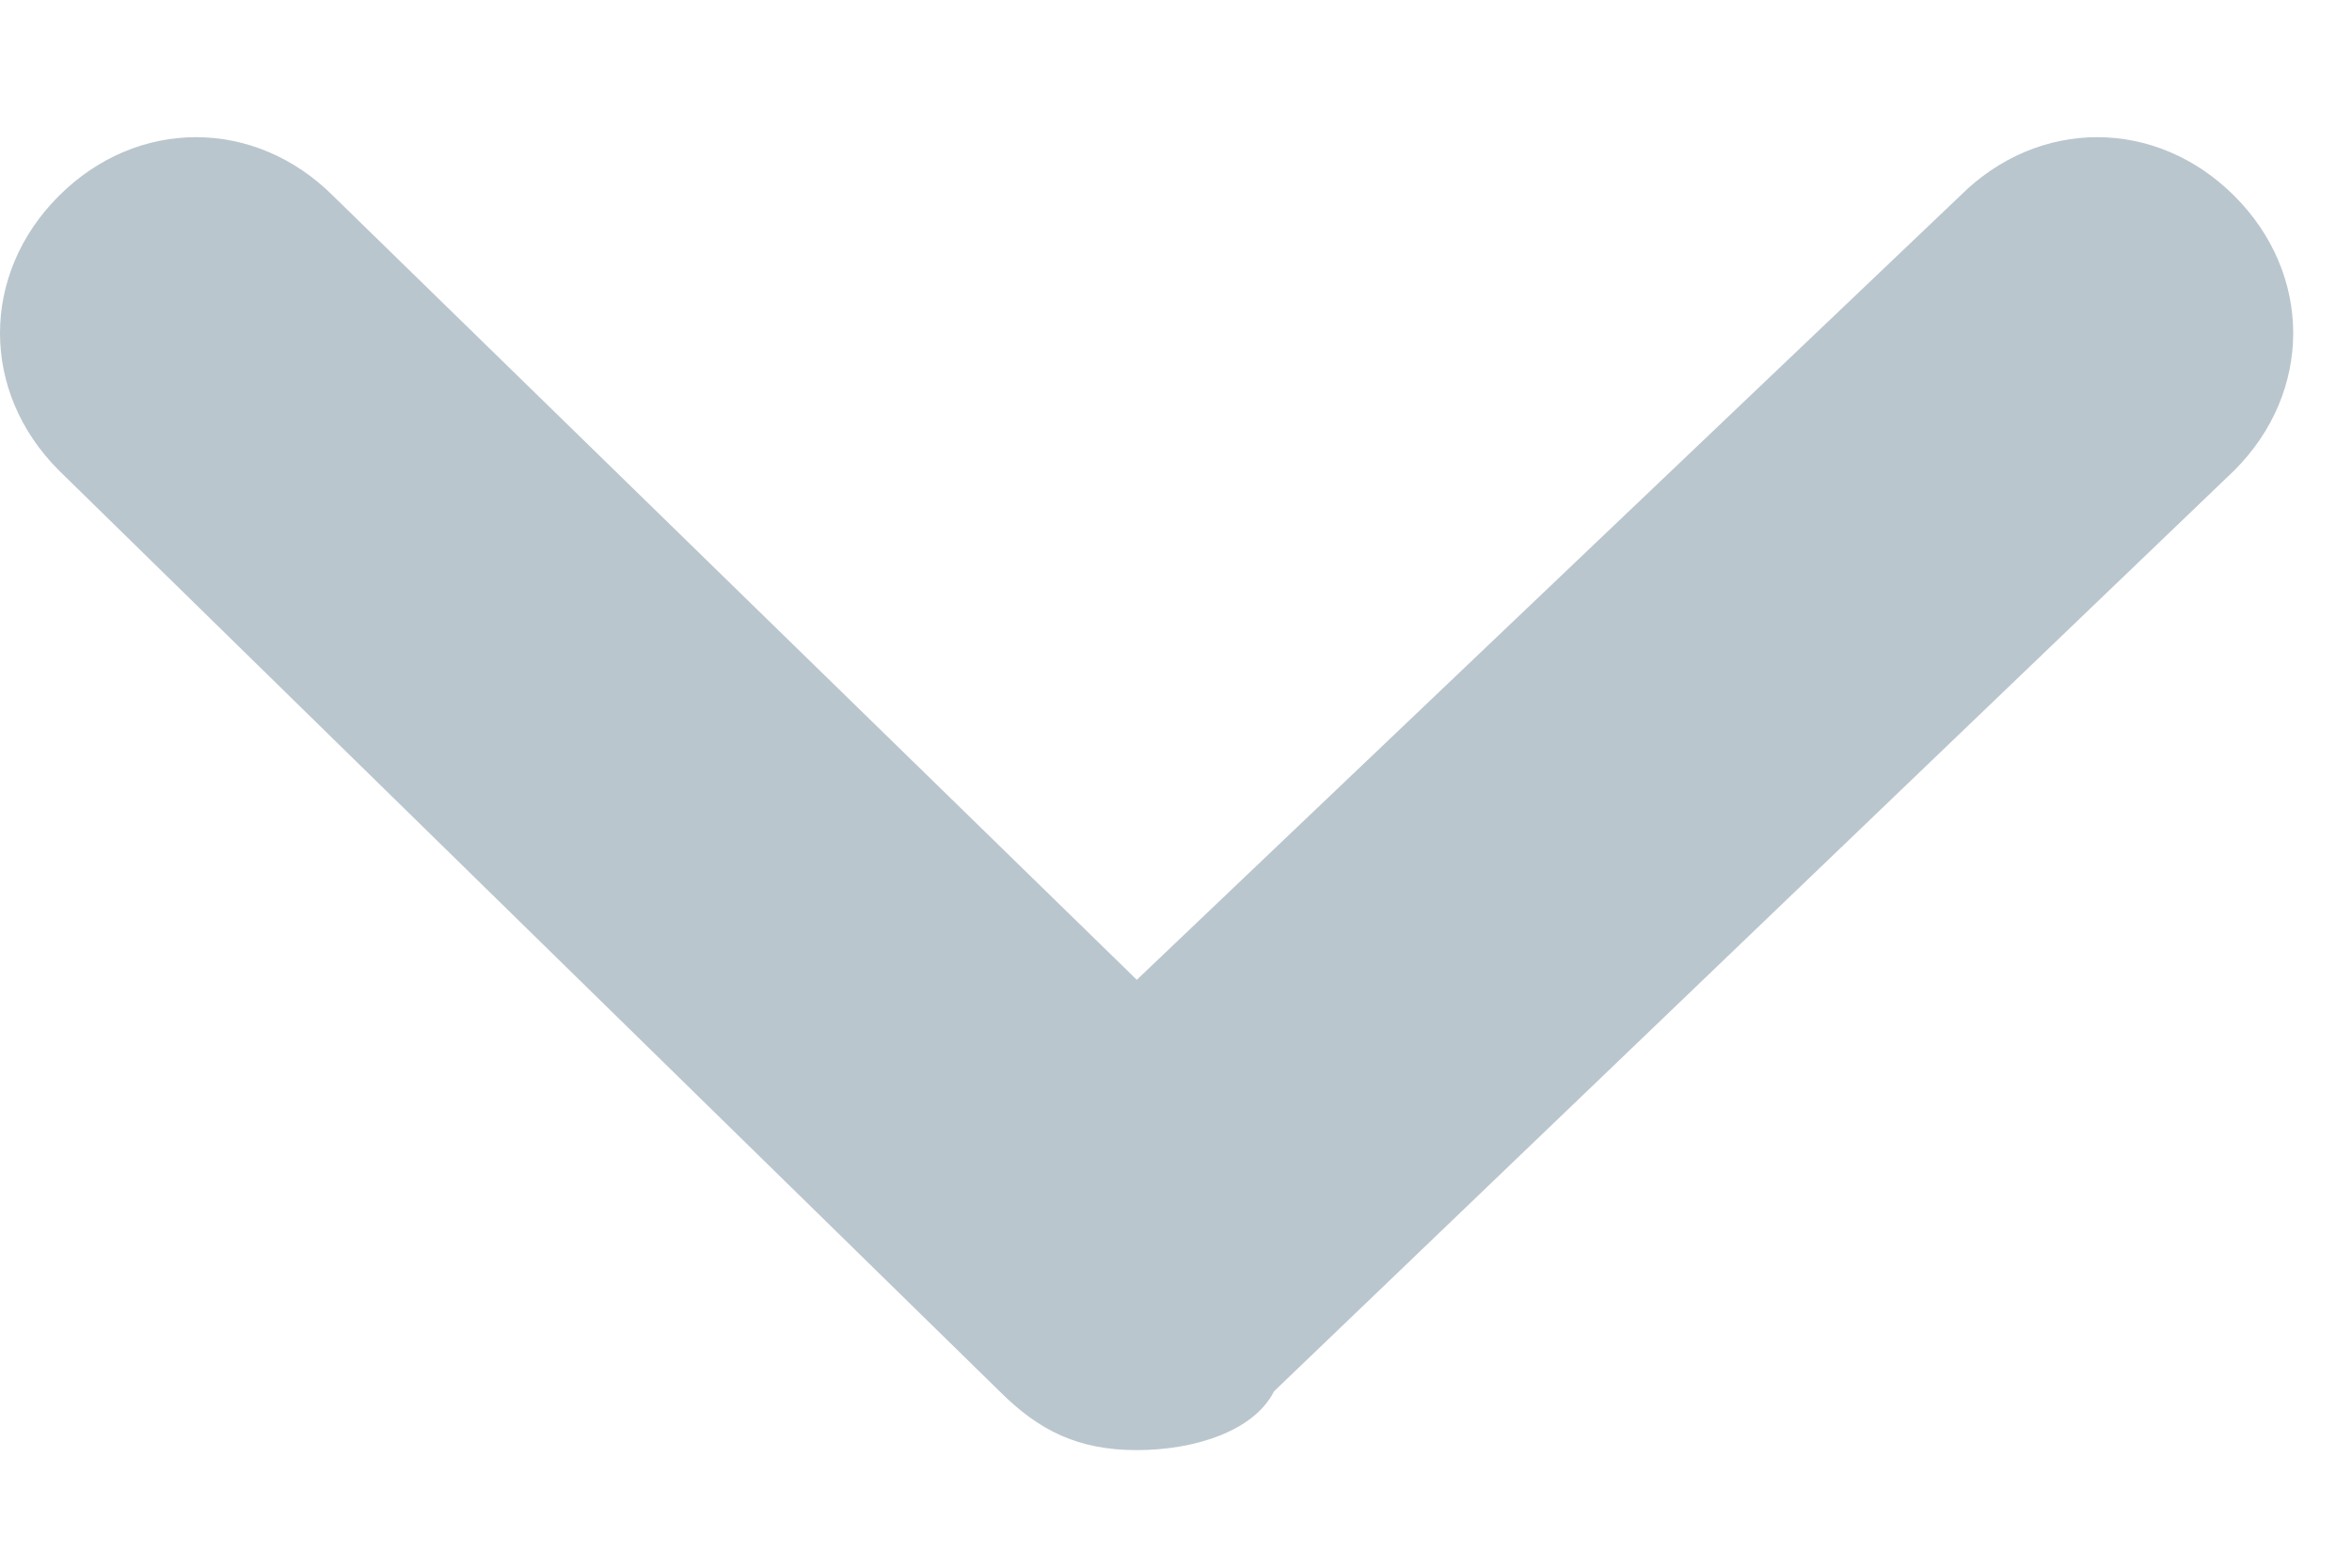
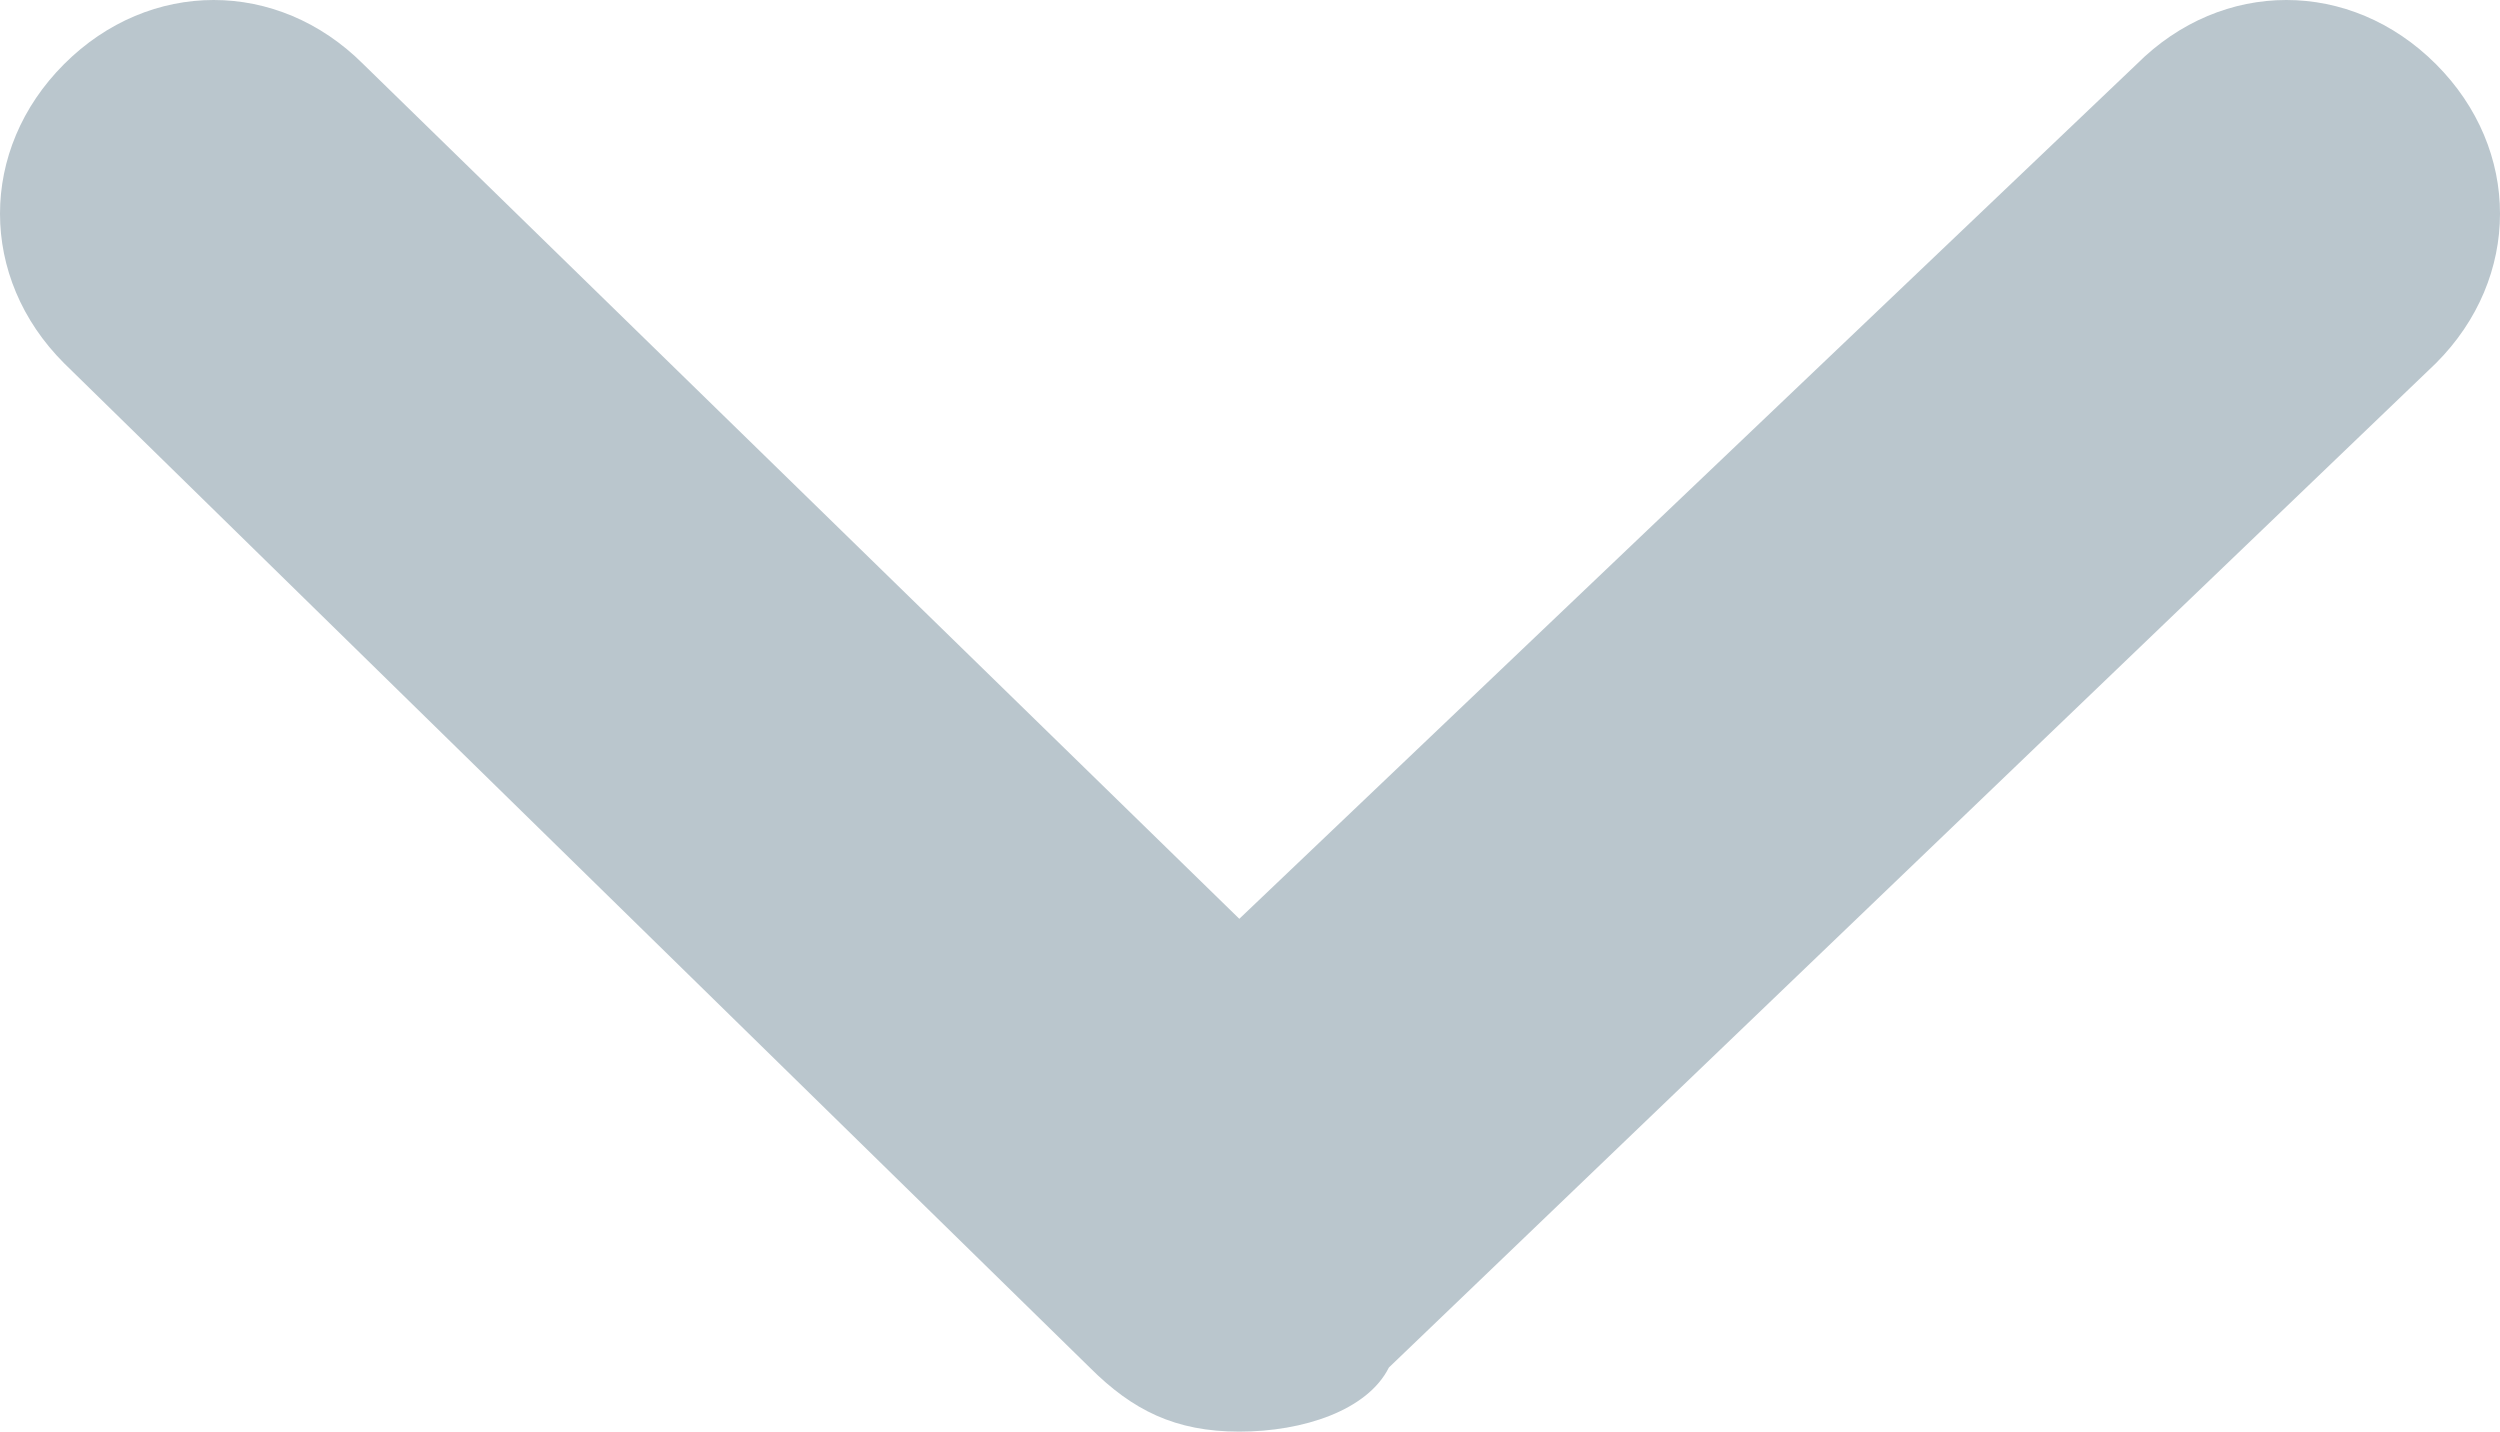
- <svg xmlns="http://www.w3.org/2000/svg" version="1.1" id="shevron" x="0px" y="0px" viewBox="0 0 12 8" style="enable-background:new 0 0 12 8;" xml:space="preserve">
+ <svg xmlns="http://www.w3.org/2000/svg" version="1.1" id="shevron" x="0px" y="0px" viewBox="0 0 11.7 6.7" style="enable-background:new 0 0 11.7 6.7;" xml:space="preserve">
  <style type="text/css">
	.st0{fill:#BAC6CD;}
</style>
-   <path class="st0" d="M5.8,7.4c-0.3,0-0.5-0.1-0.7-0.3L0.3,2.4c-0.4-0.4-0.4-1,0-1.4c0.4-0.4,1-0.4,1.4,0l4.1,4L10,1  c0.4-0.4,1-0.4,1.4,0c0.4,0.4,0.4,1,0,1.4L6.5,7.1C6.4,7.3,6.1,7.4,5.8,7.4z" />
+   <path class="st0" d="M5.8,6.7c-0.3,0-0.5-0.1-0.7-0.3L0.3,1.7c-0.4-0.4-0.4-1,0-1.4s1-0.4,1.4,0l4.1,4l4.2-4c0.4-0.4,1-0.4,1.4,0  s0.4,1,0,1.4L6.5,6.4C6.4,6.6,6.1,6.7,5.8,6.7z" />
</svg>
